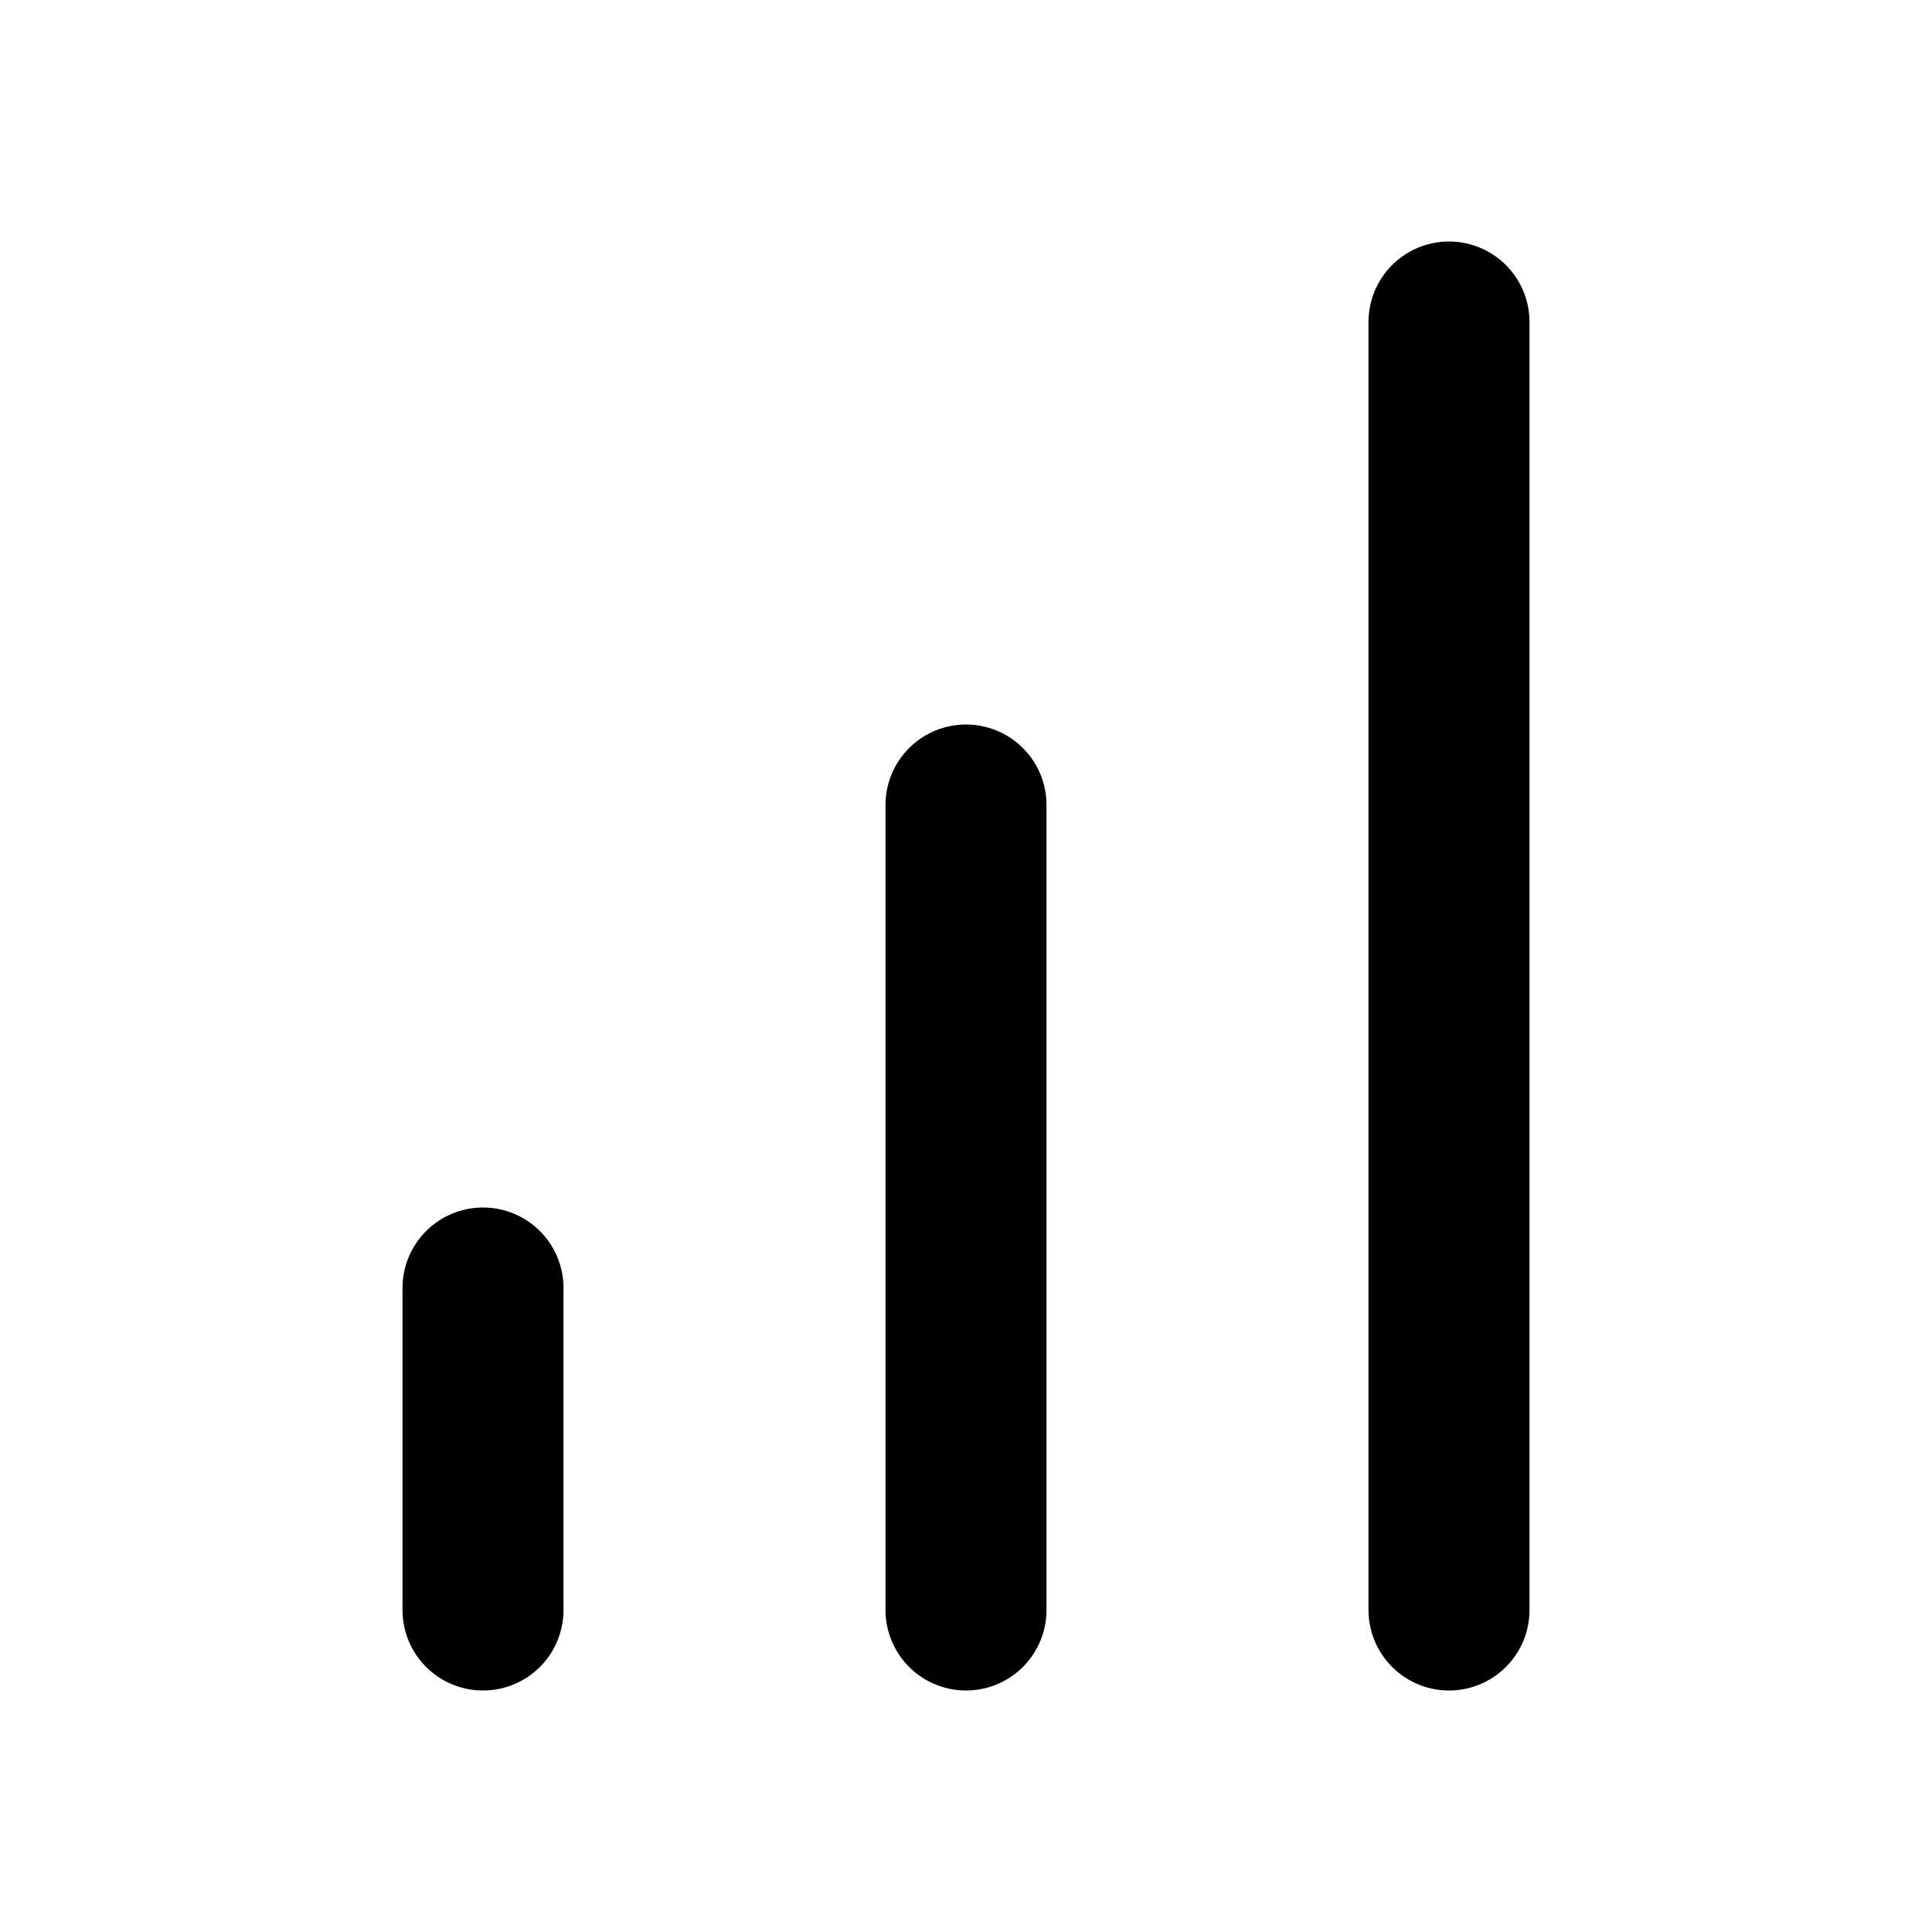
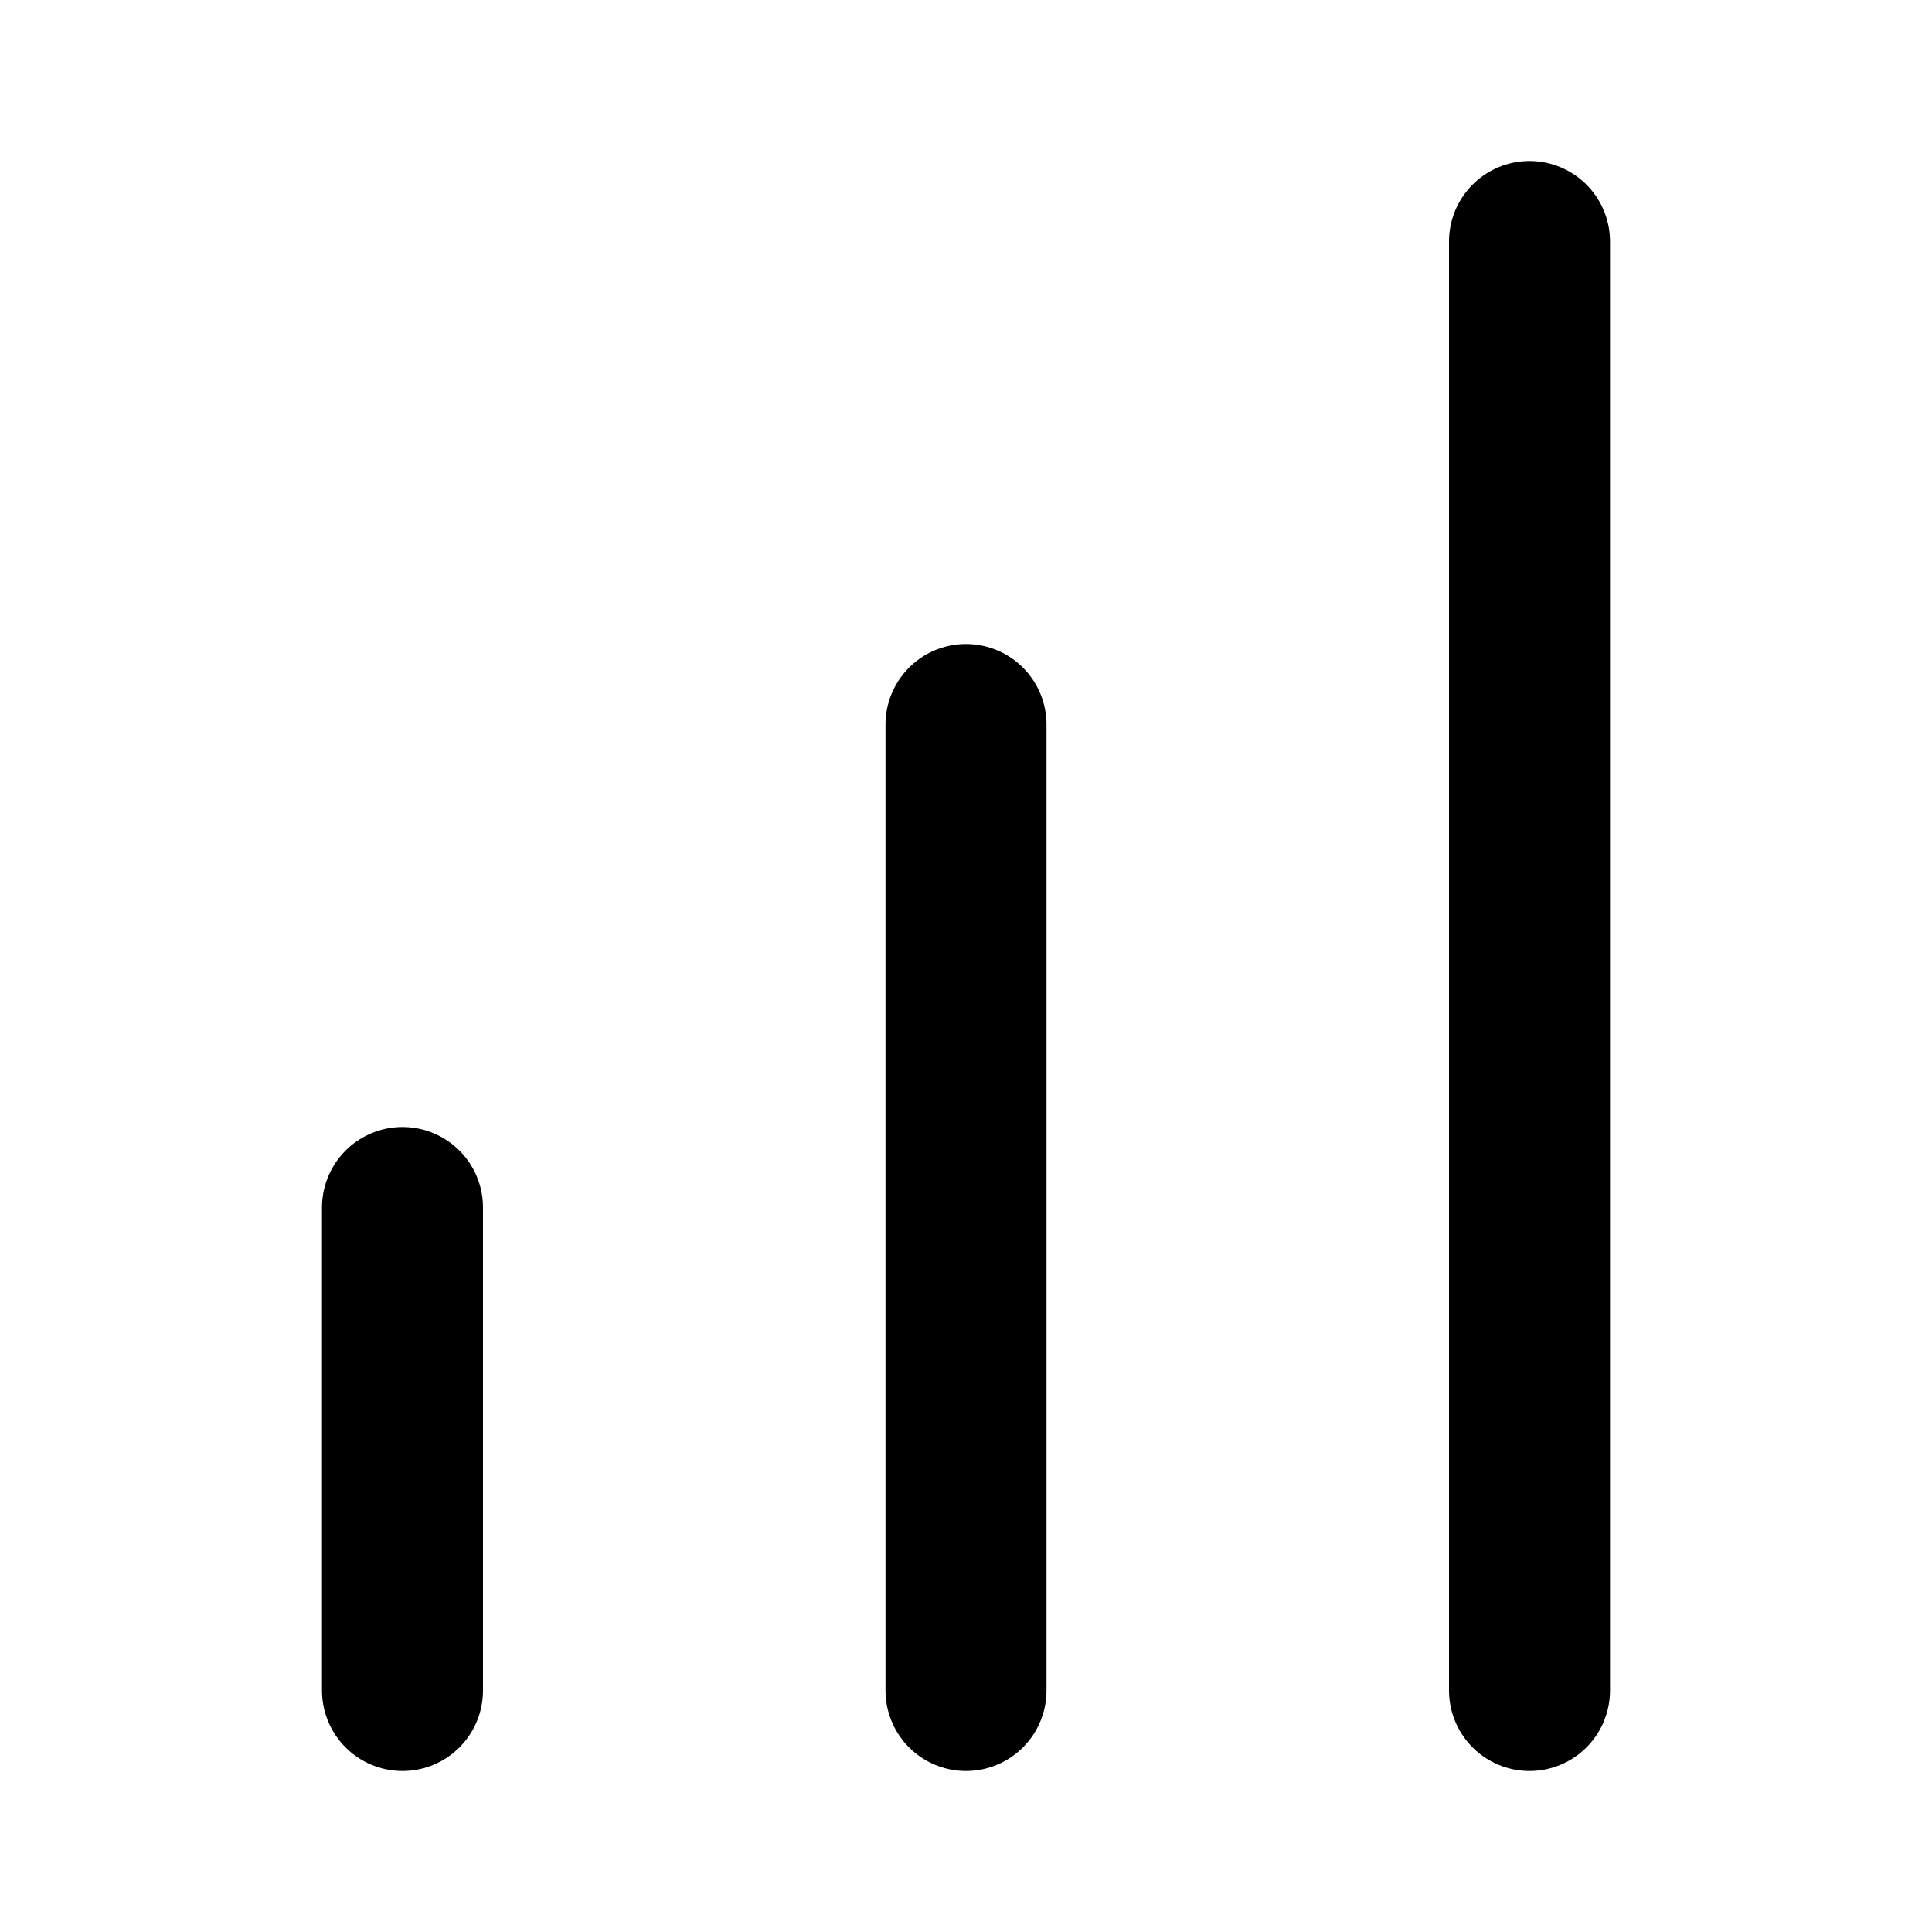
<svg xmlns="http://www.w3.org/2000/svg" width="24" height="24" viewBox="0 0 24 24" fill="none" stroke="currentColor" stroke-width="2" stroke-linecap="round" stroke-linejoin="round">
-   <line x1="12" x2="12" y1="20" y2="10" />
-   <line x1="18" x2="18" y1="20" y2="4" />
-   <line x1="6" x2="6" y1="20" y2="16" />
+   <path d="M5 21v-6" />
+   <path d="M12 21V9" />
+   <path d="M19 21V3" />
</svg>
